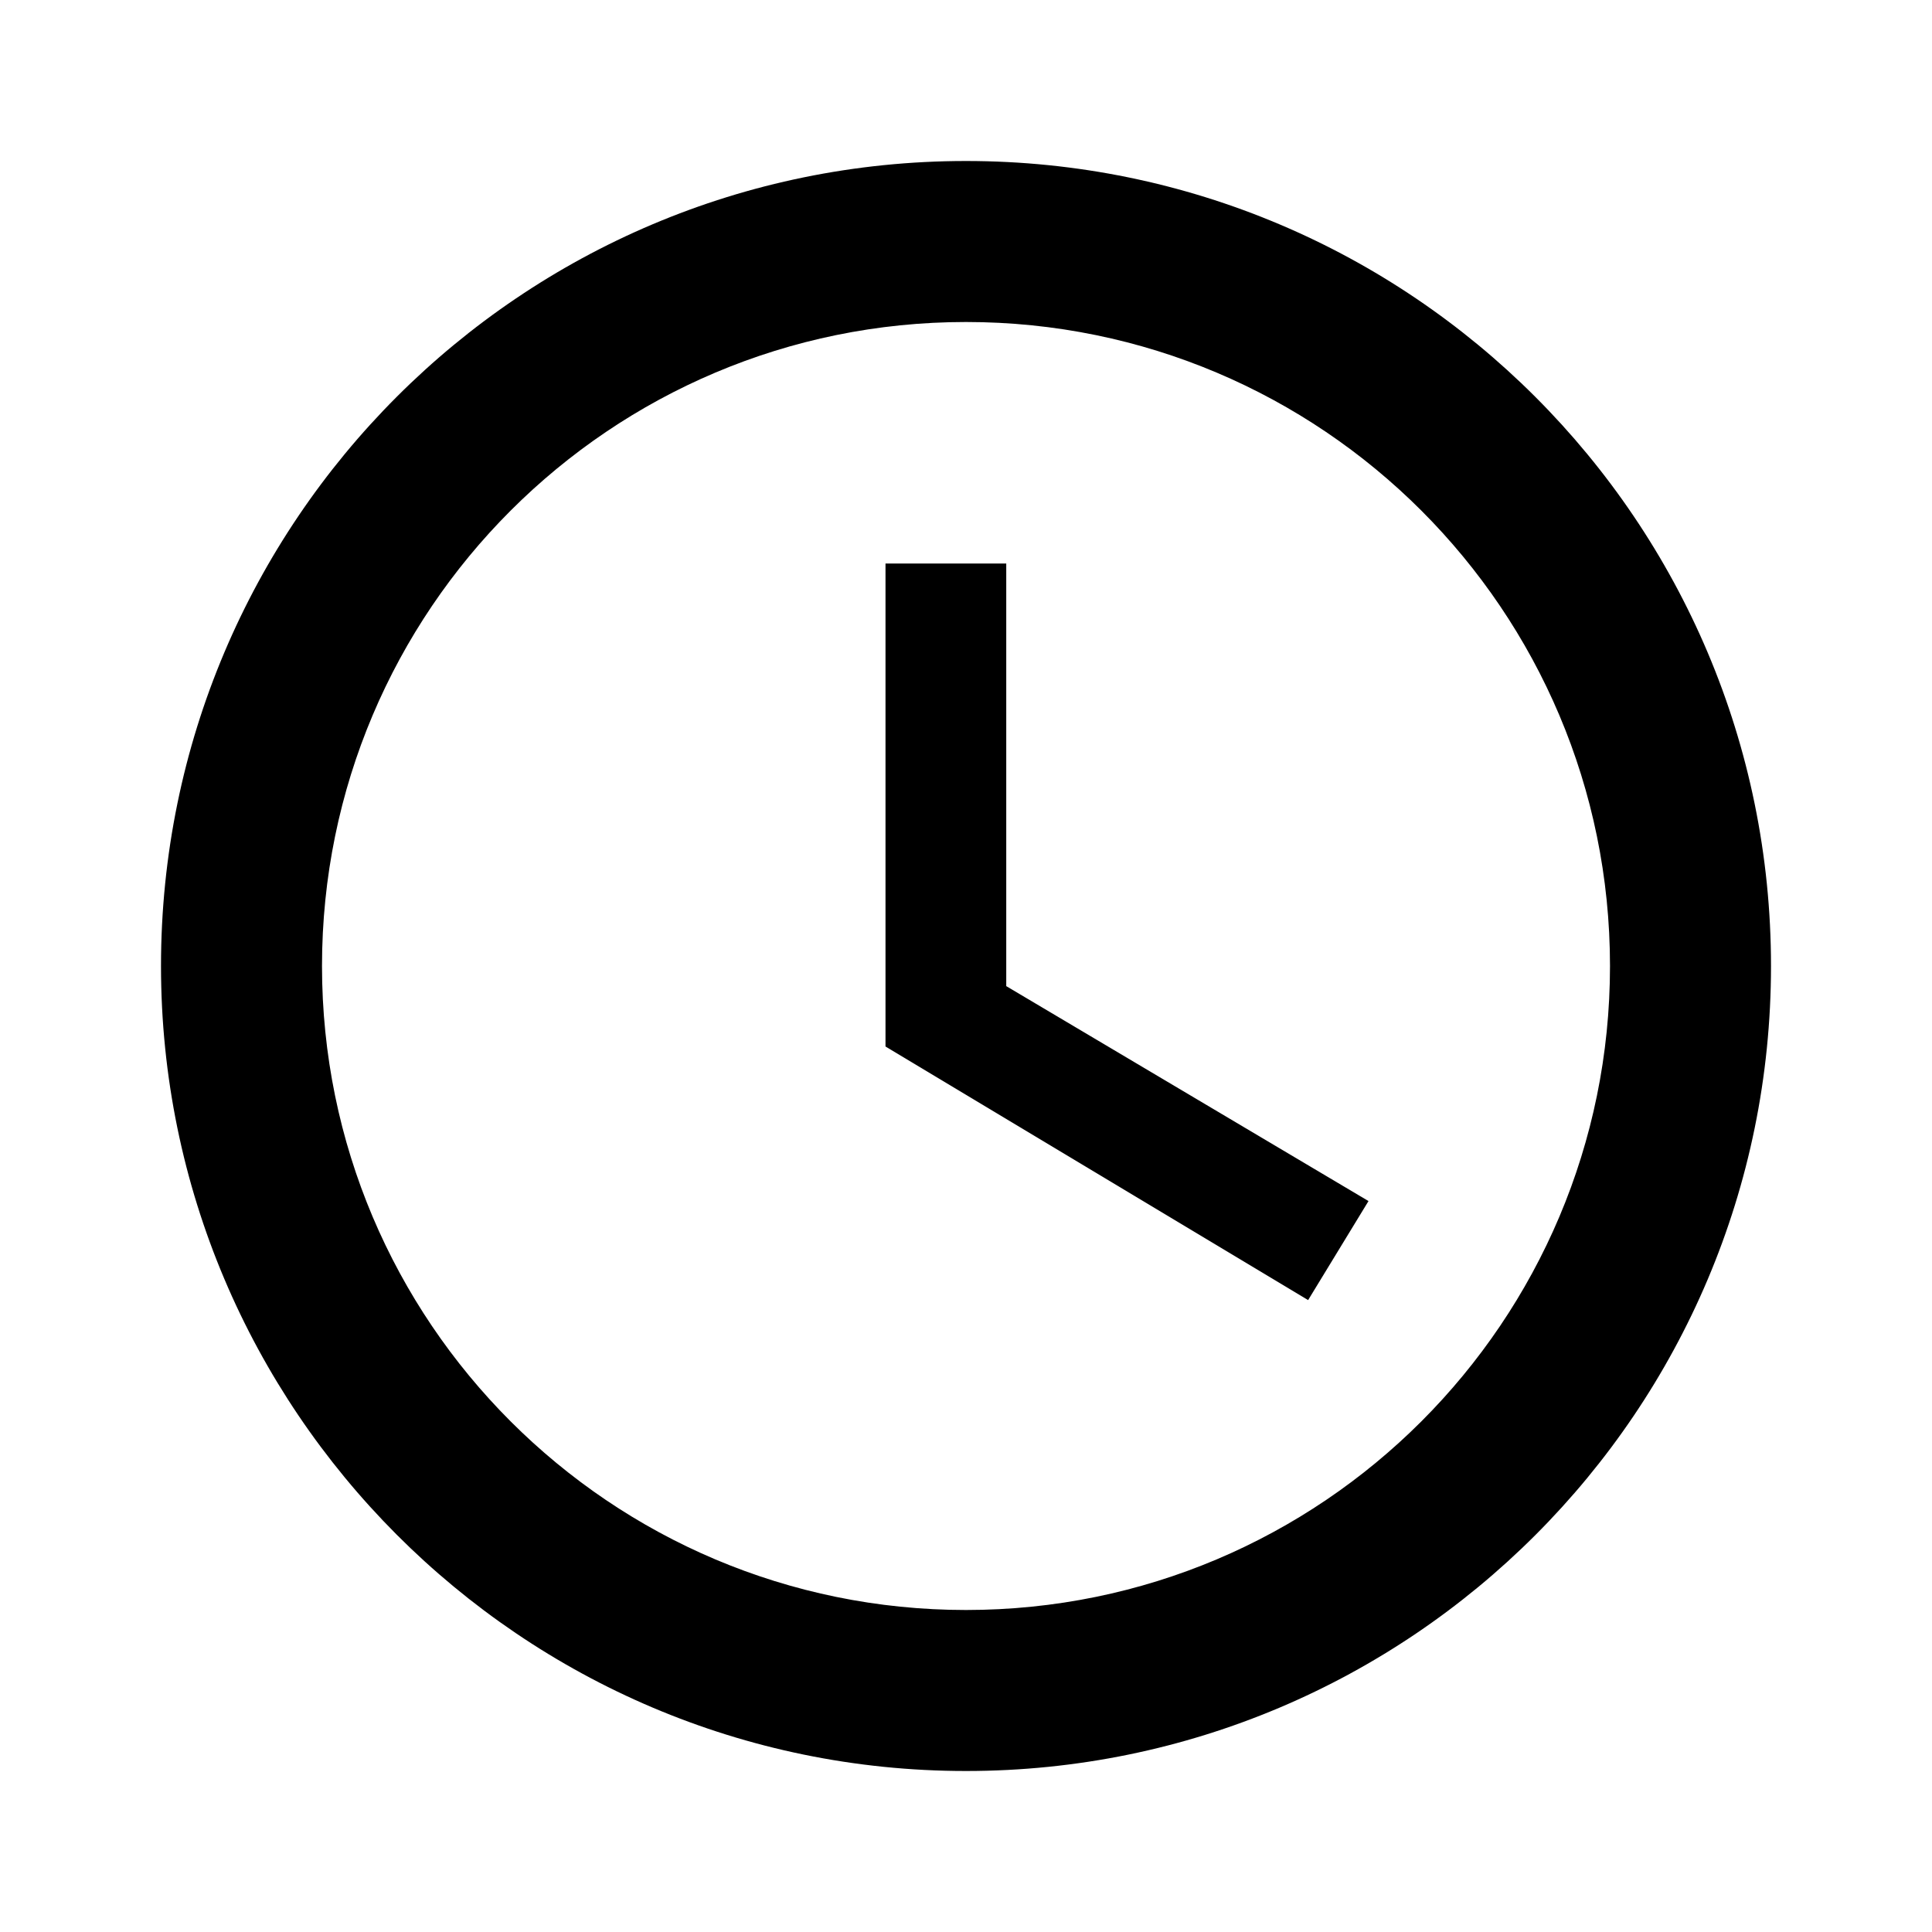
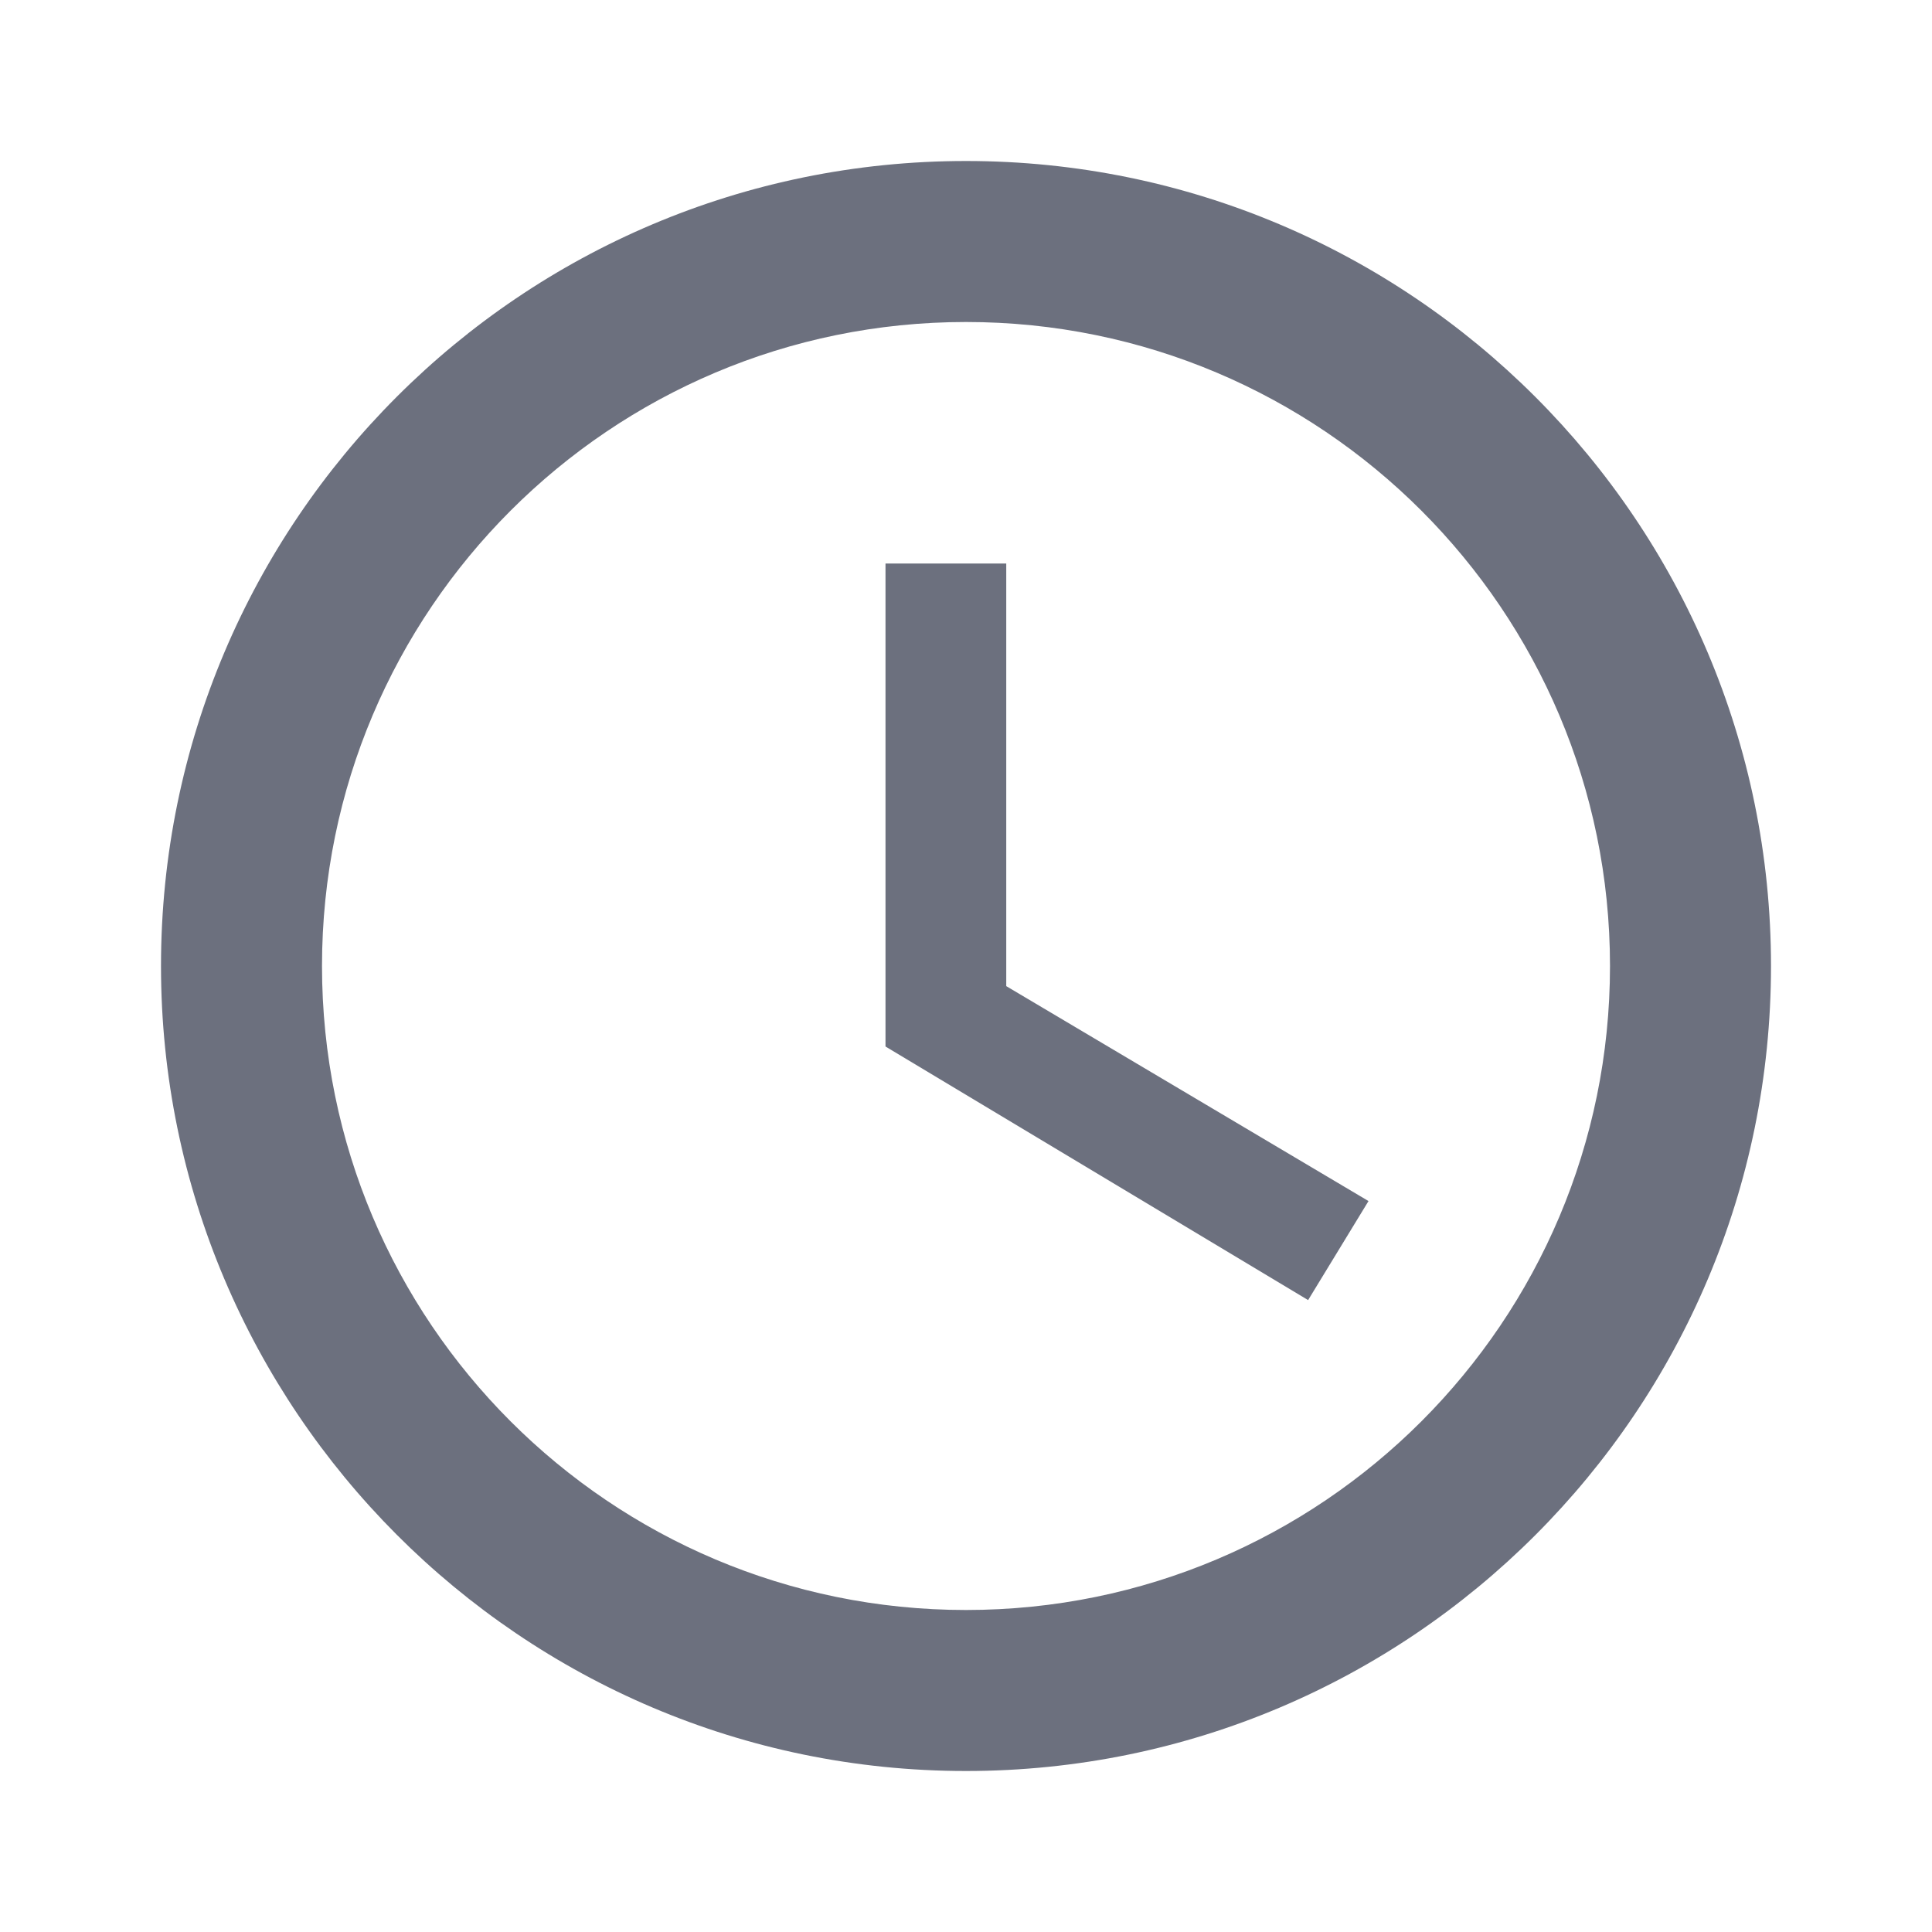
- <svg xmlns="http://www.w3.org/2000/svg" id="mdi-clock-outline" width="16" height="16" viewBox="0 0 24 24">
+ <svg xmlns="http://www.w3.org/2000/svg" fill="#6C707E" id="mdi-clock-outline" width="16" height="16" viewBox="0 0 24 24">
  <path d="M12,20A8,8 0 0,0 20,12A8,8 0 0,0 12,4A8,8 0 0,0 4,12A8,8 0 0,0 12,20M12,2A10,10 0 0,1 22,12A10,10 0 0,1 12,22C6.47,22 2,17.5 2,12A10,10 0 0,1 12,2M12.5,7V12.25L17,14.92L16.25,16.15L11,13V7H12.5Z" />
</svg>
